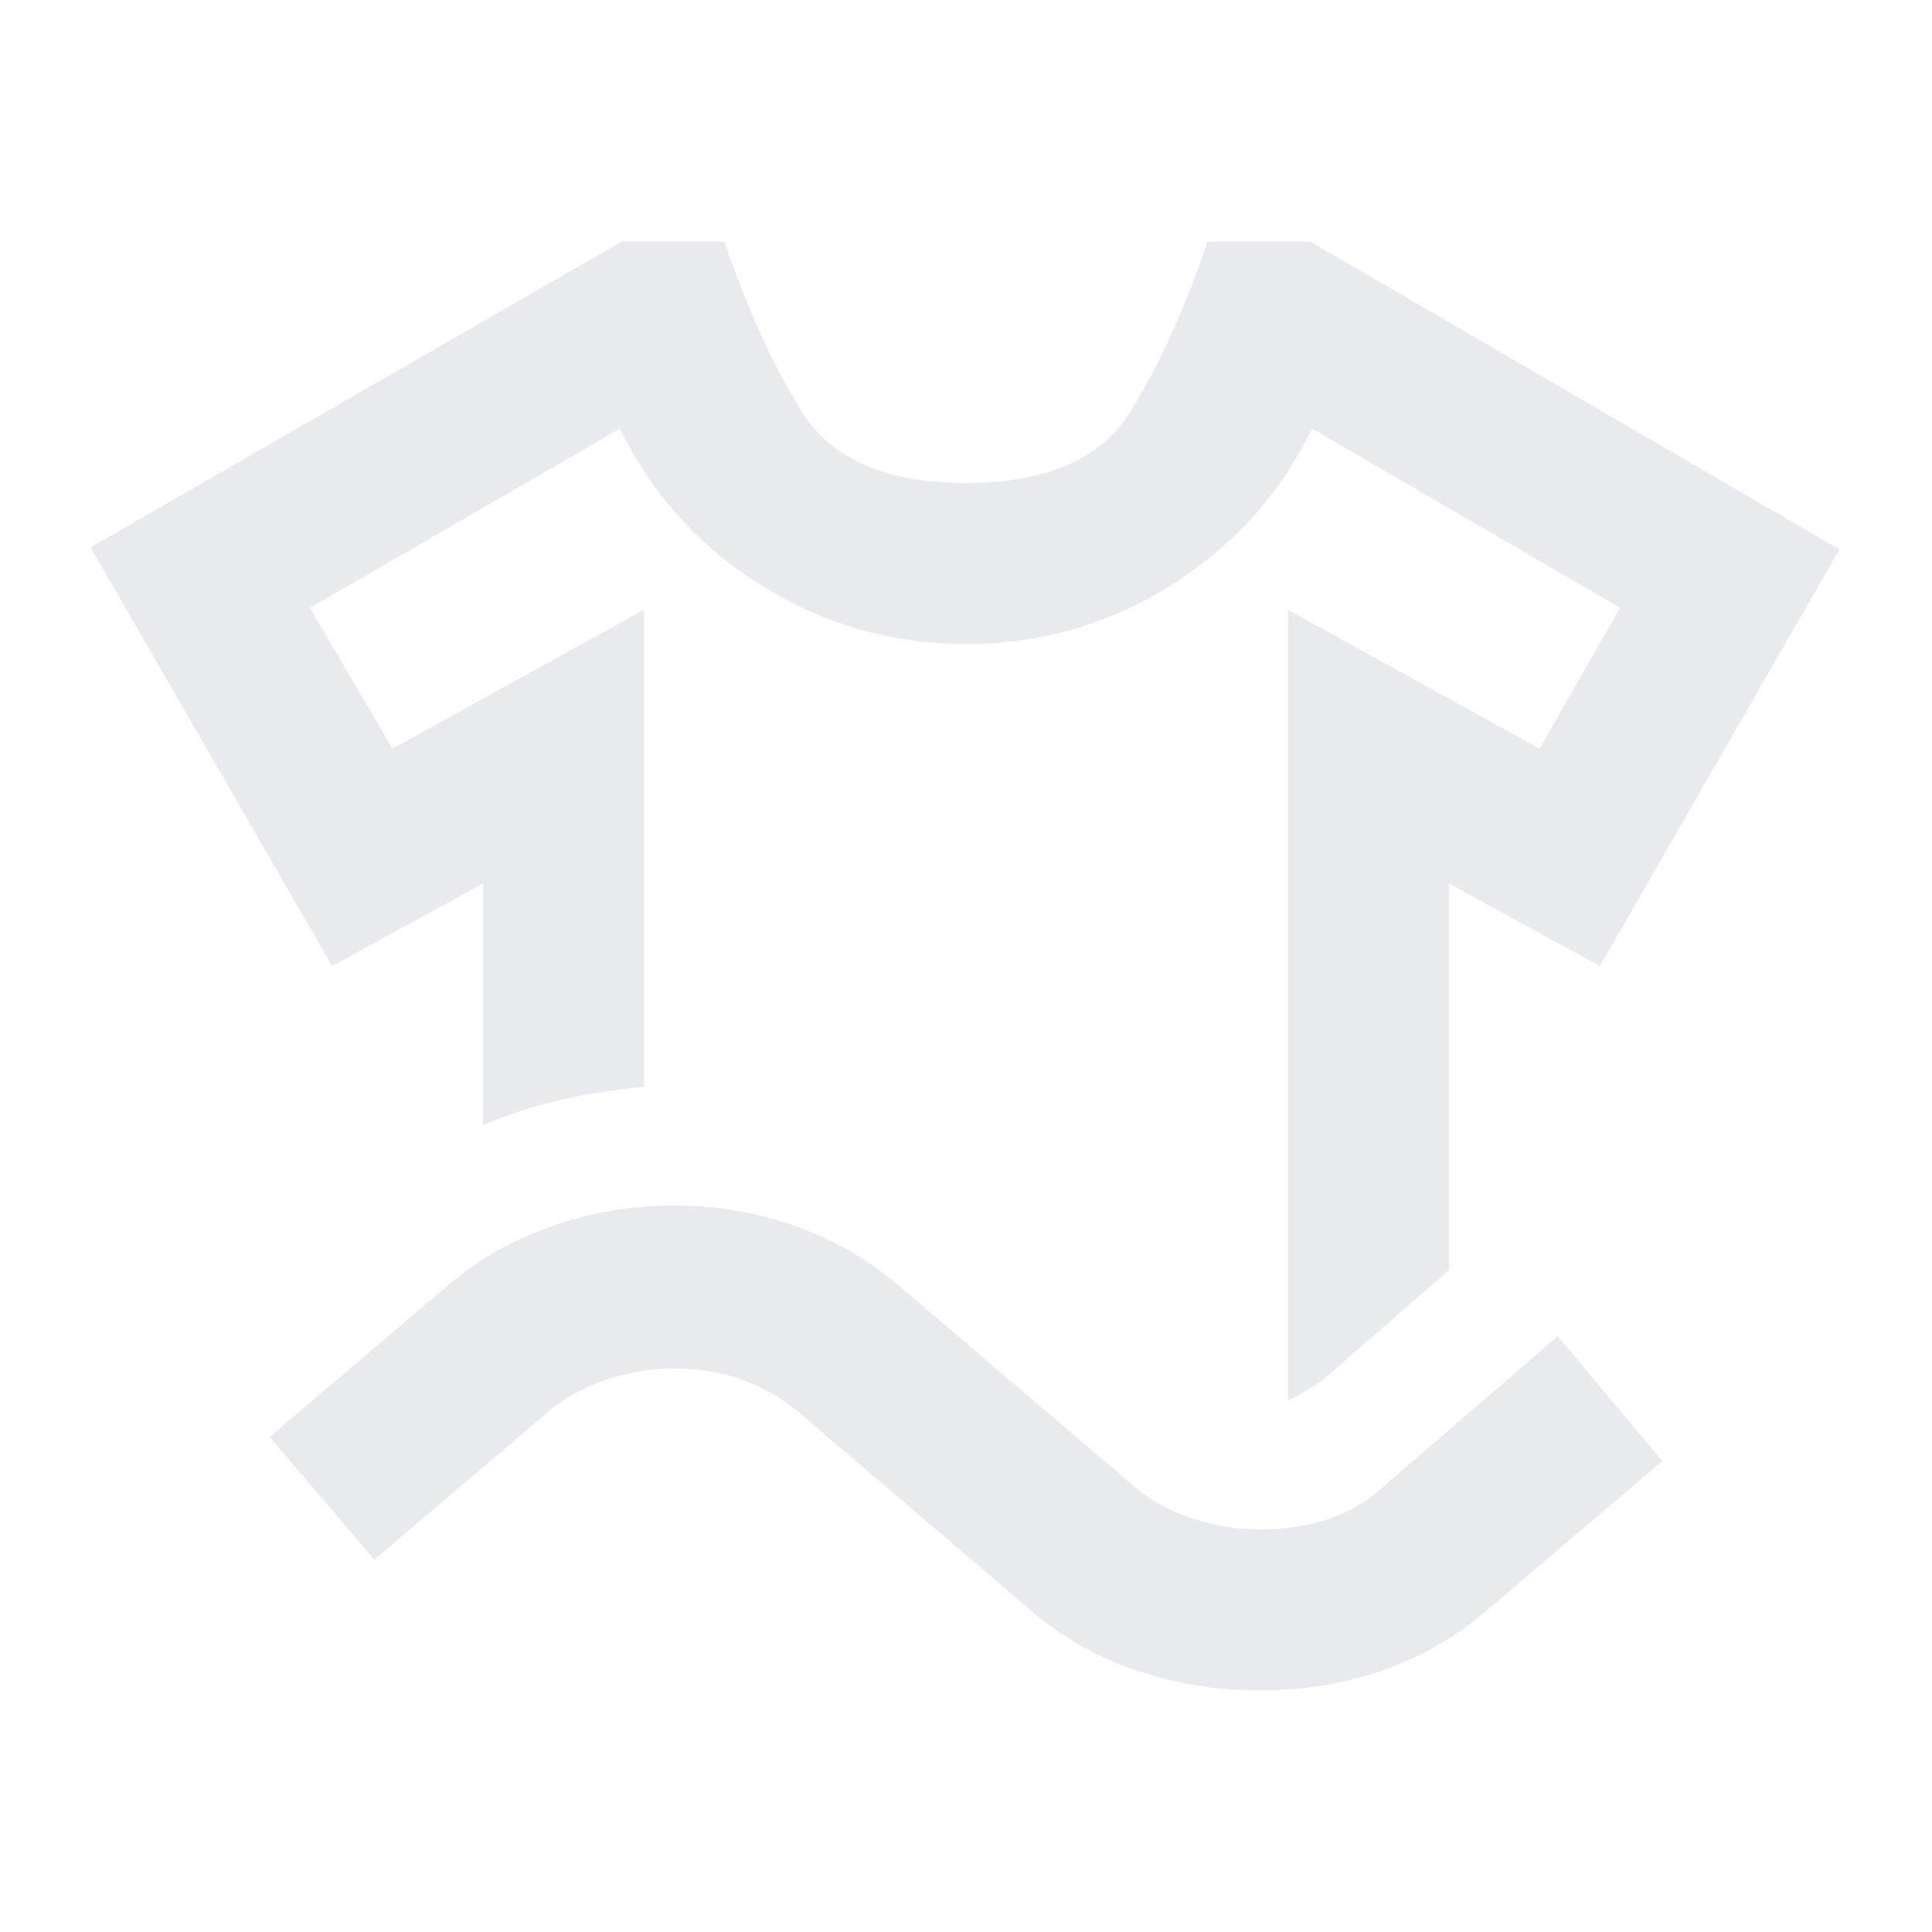
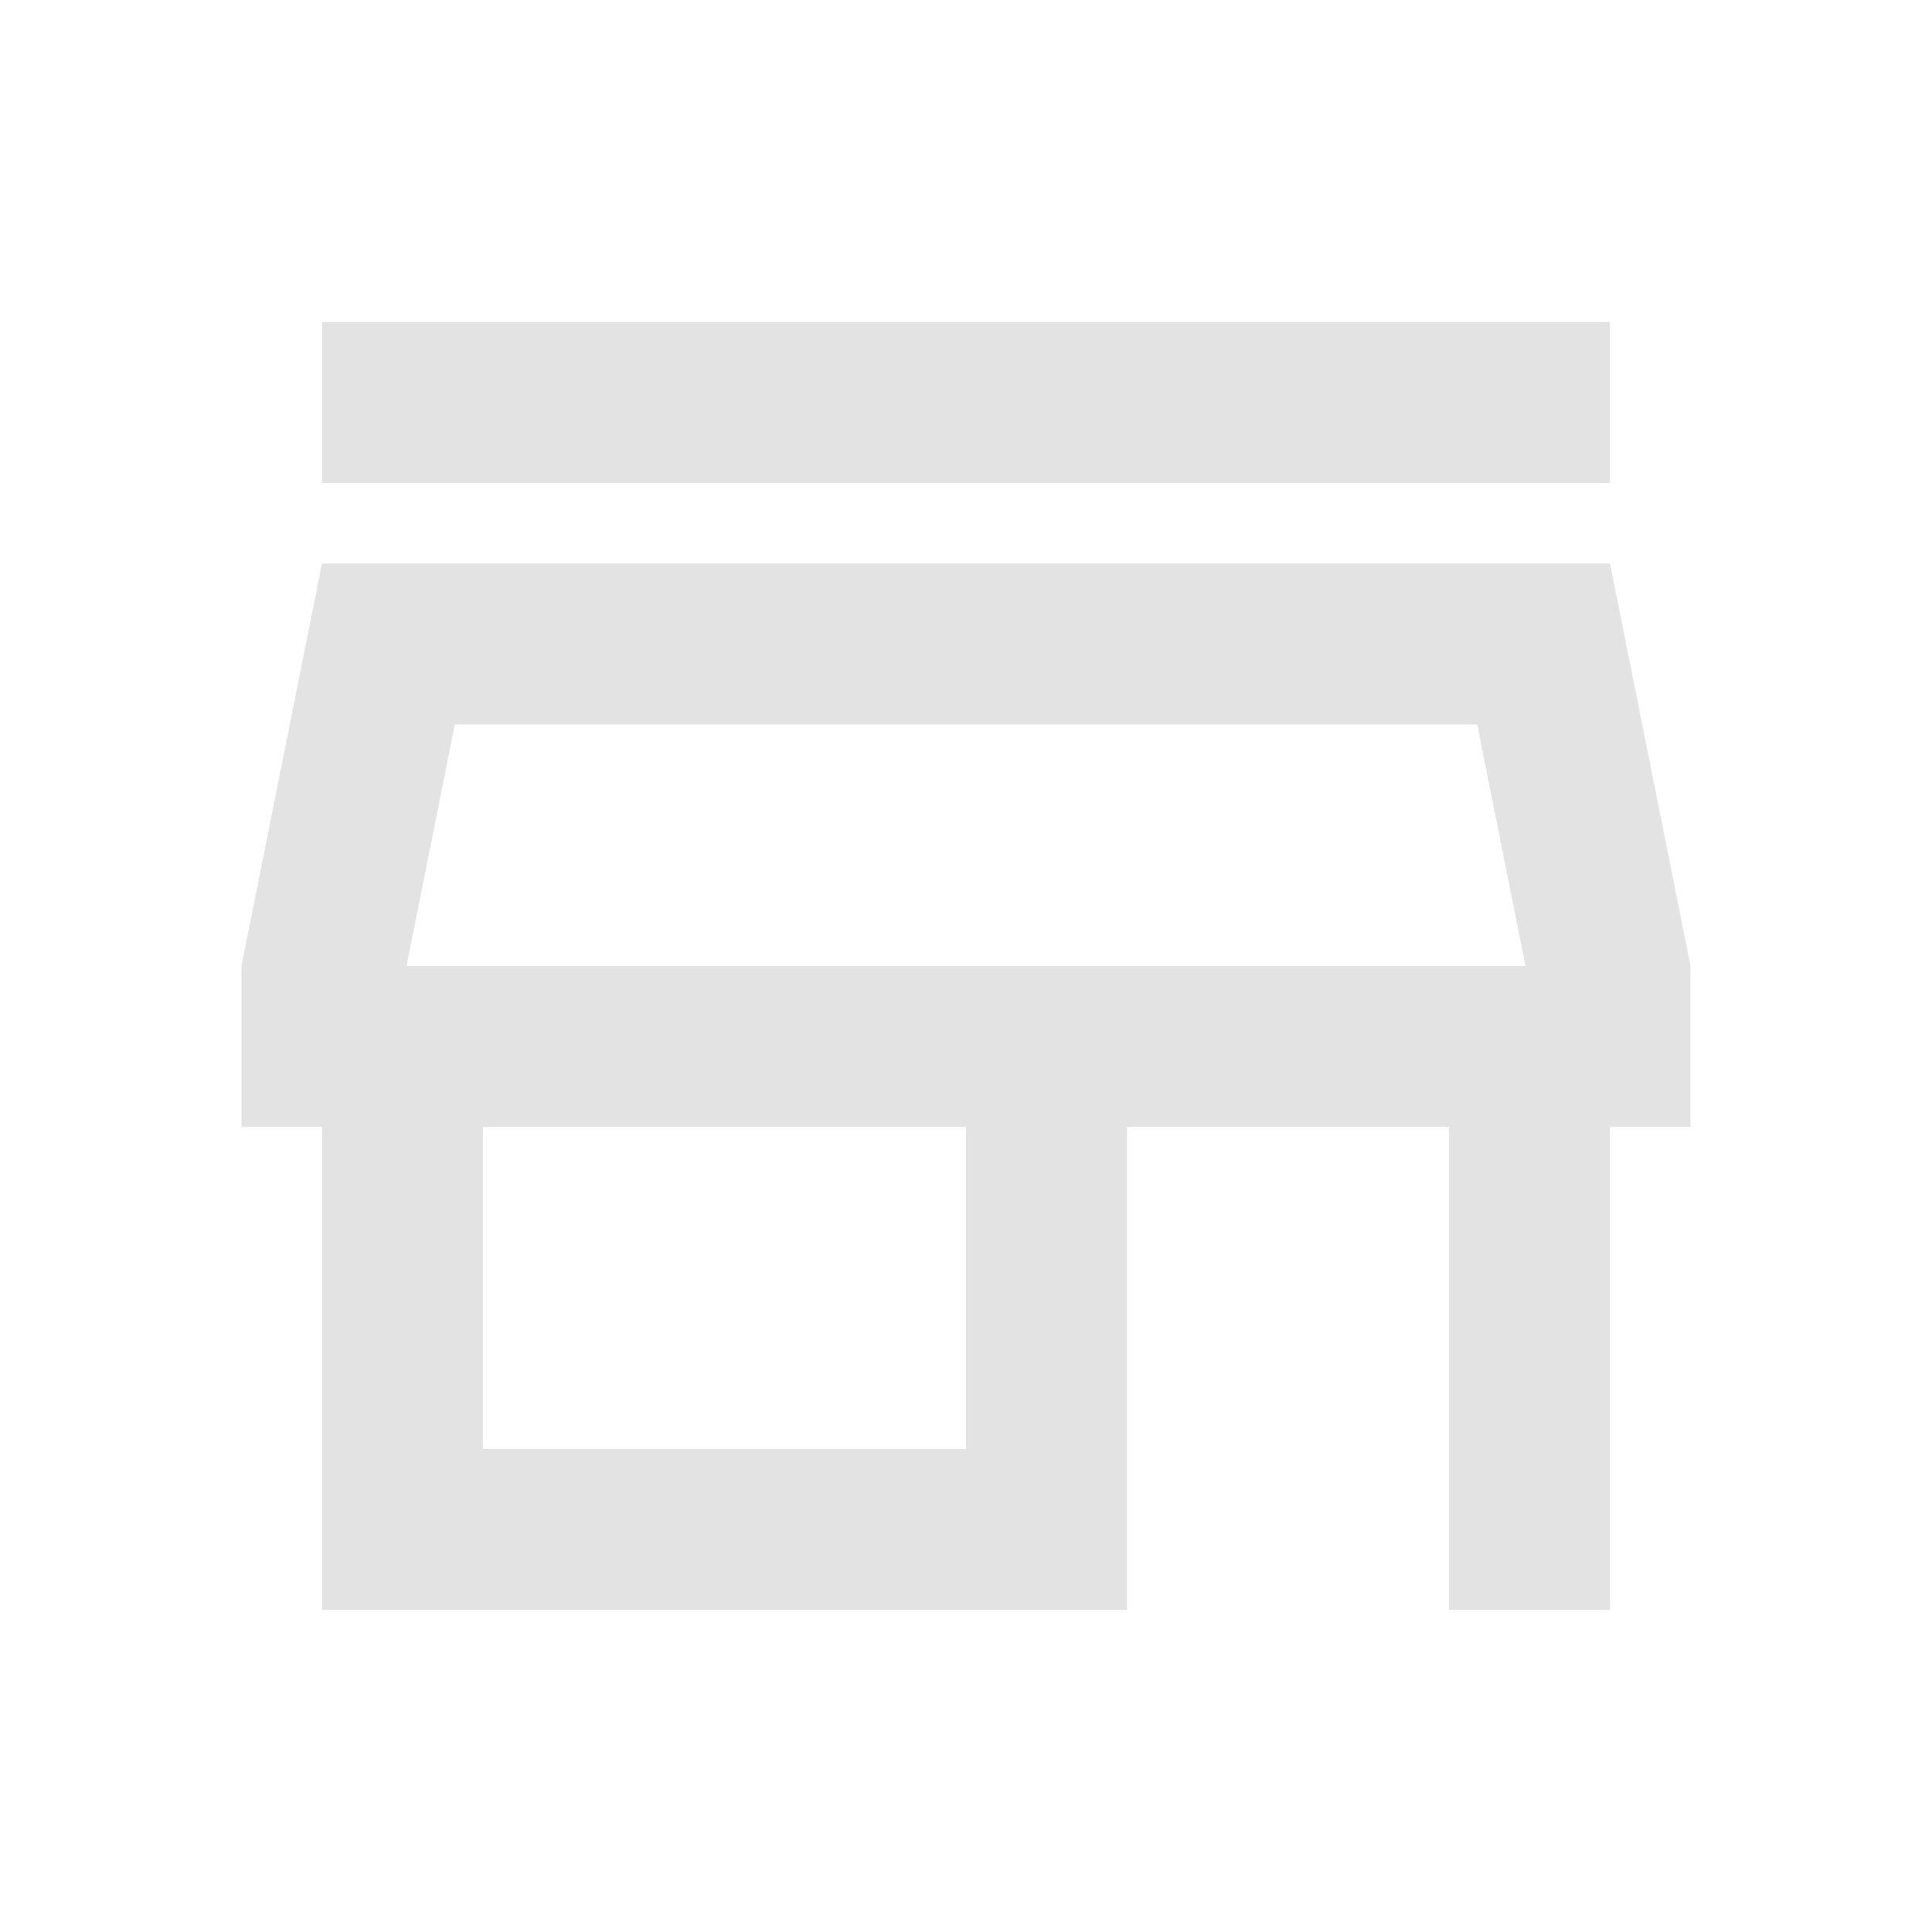
- <svg xmlns="http://www.w3.org/2000/svg" height="24px" viewBox="0 -960 960 960" width="24px" fill="#e8eaed">
-   <path d="M165-480 45-688l264-152h51q16 48 38 84t82 36q60 0 82-36t38-84h51l263 153-119 207-75-41v192l-63 55q-3 2-8 5t-9 5v-393l125 69 40-70-153-89q-24 49-70.5 78T480-640q-55 0-101.5-29T308-747l-154 89 41 70 125-69v237q-21 2-41 6.5T240-401v-120l-75 41Zm21 295-52-61 87-74q23-20 52.5-30.5T335-361q32 0 61 10.5t52 30.5l116 99q12 10 28.5 15.5T626-200q18 0 33.5-5t27.5-16l87-75 52 62-87 74q-23 20-52 30t-61 10q-32 0-61.5-10T512-160l-116-99q-12-10-27.5-15.5T335-280q-17 0-33.5 5.5T273-259l-87 74Zm294-455Z" />
+ <svg xmlns="http://www.w3.org/2000/svg" height="24px" viewBox="0 -960 960 960" width="24px" fill="#e3e3e3">
+   <path d="M160-720v-80h640v80H160Zm0 560v-240h-40v-80l40-200h640l40 200v80h-40v240h-80v-240H560v240H160Zm80-80h240v-160H240v160Zm-38-240h556-556Zm0 0h556l-24-120H226l-24 120Z" />
</svg>
